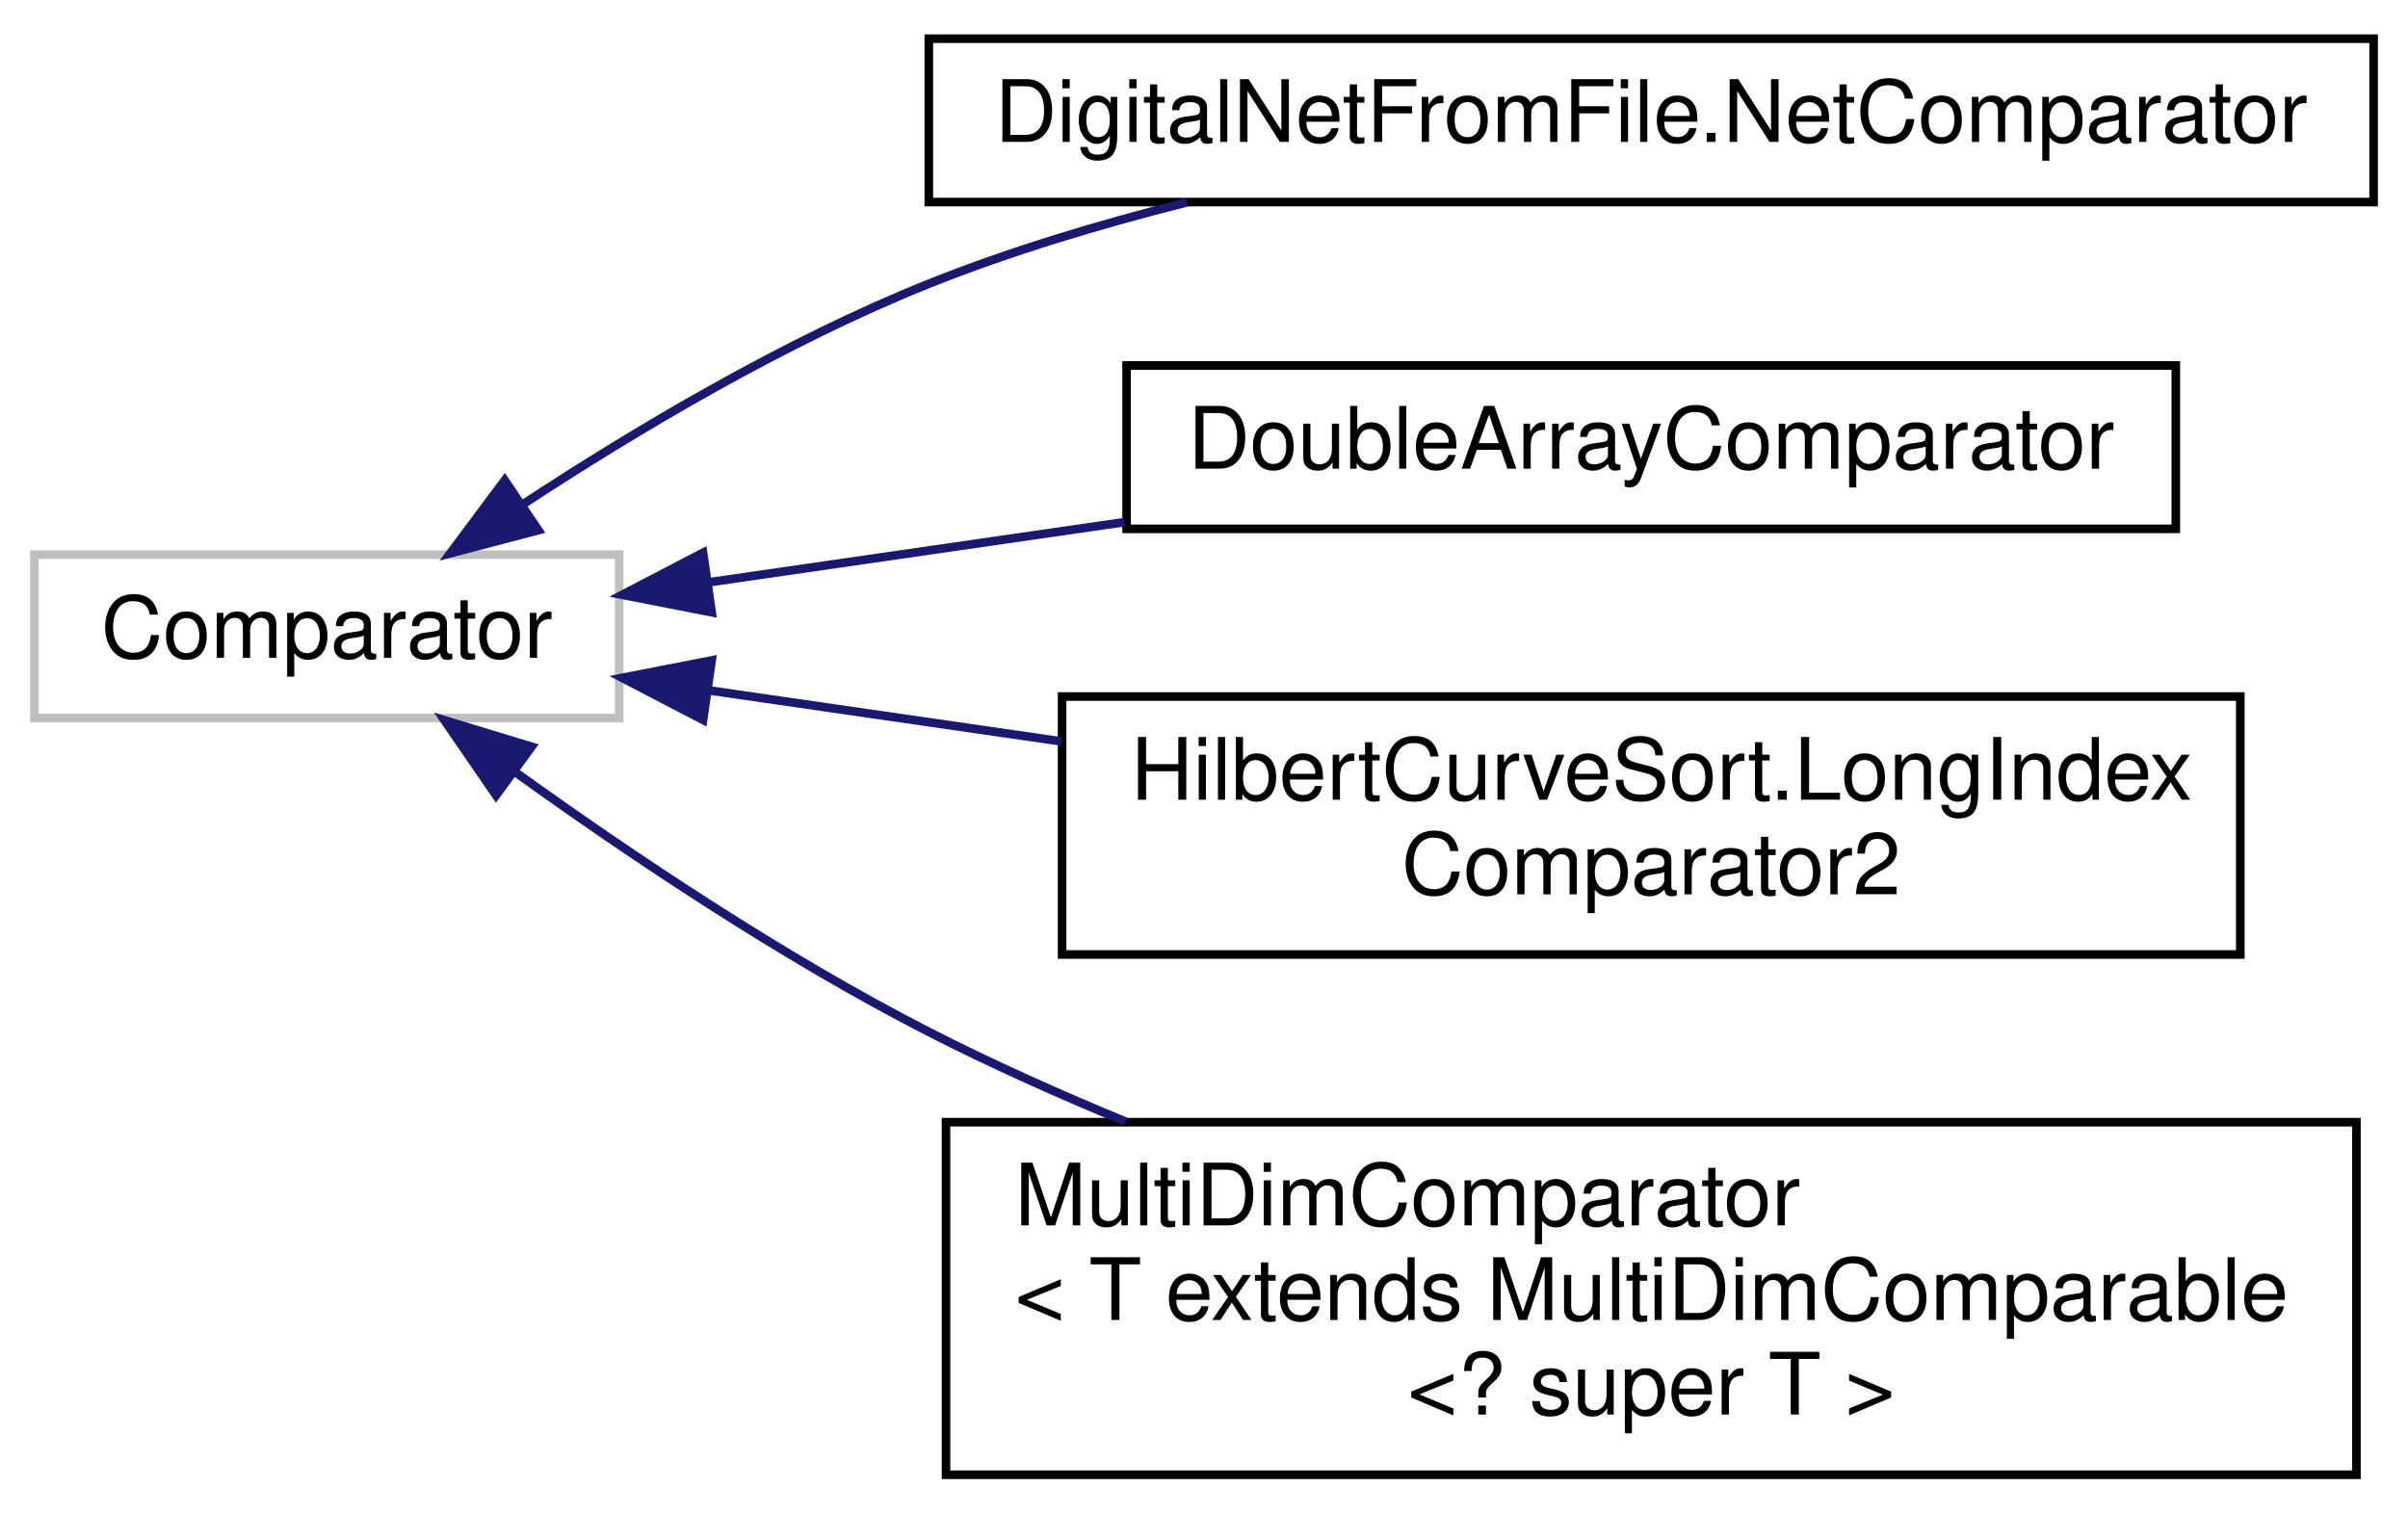
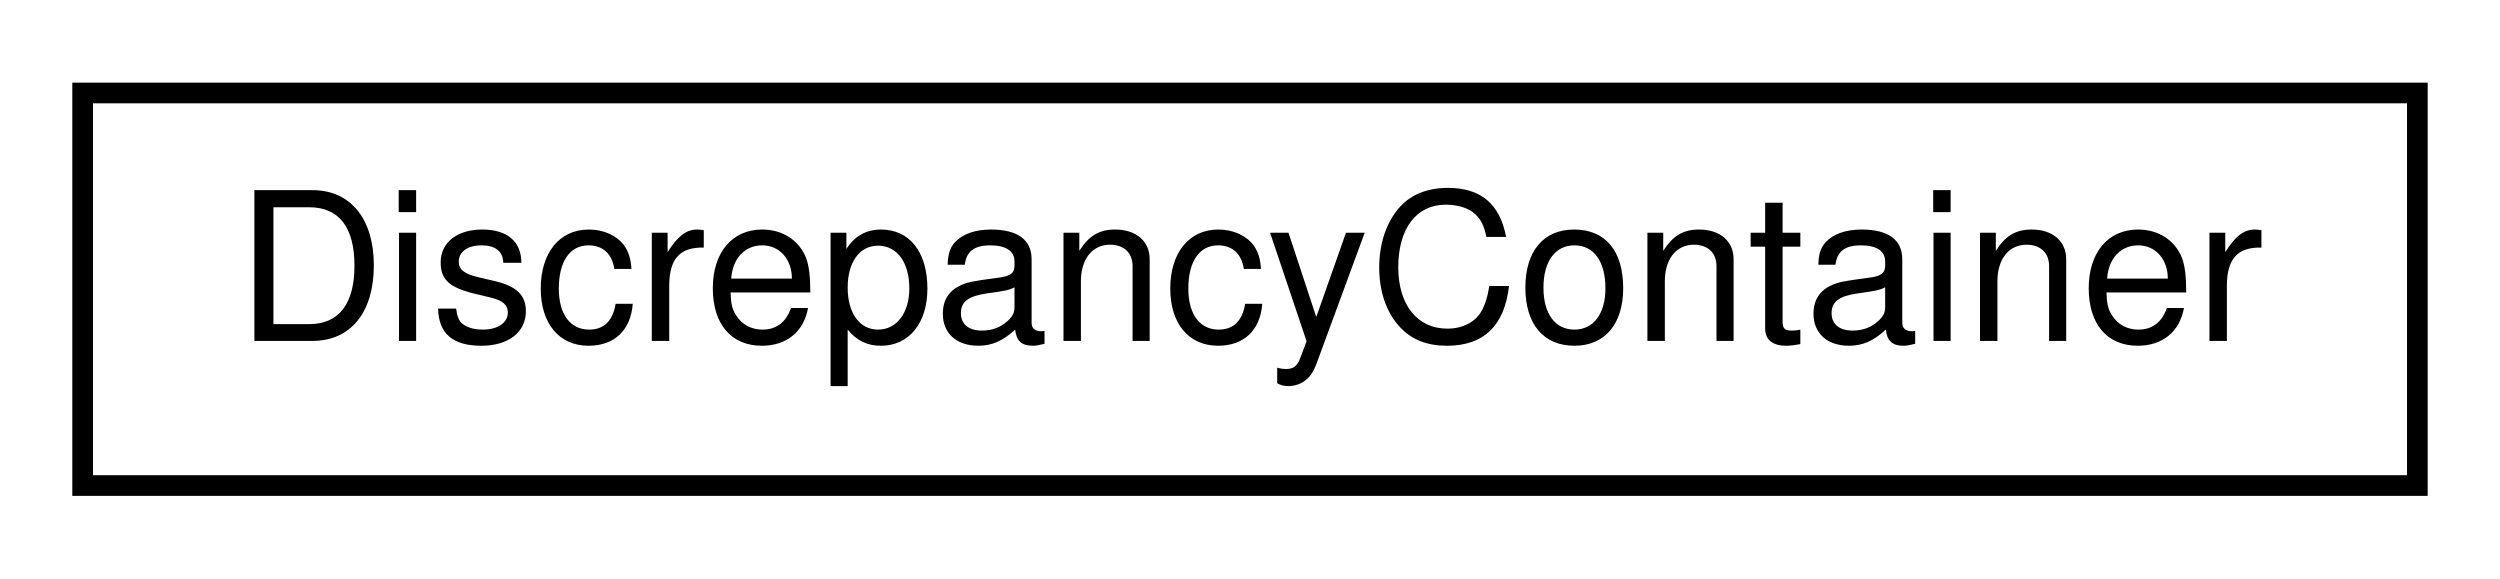
- <svg xmlns="http://www.w3.org/2000/svg" xmlns:xlink="http://www.w3.org/1999/xlink" width="280pt" height="176pt" viewBox="0.00 0.00 280.00 176.00">
-   <g id="graph0" class="graph" transform="scale(1 1) rotate(0) translate(4 172)">
+ <svg xmlns="http://www.w3.org/2000/svg" xmlns:xlink="http://www.w3.org/1999/xlink" width="121pt" height="28pt" viewBox="0.00 0.00 121.00 28.00">
+   <g id="graph0" class="graph" transform="scale(1 1) rotate(0) translate(4 24)">
    <g id="node1" class="node">
-       <polygon fill="none" stroke="#bfbfbf" points="0,-88.5 0,-107.5 68,-107.5 68,-88.5 0,-88.5" />
-       <text text-anchor="middle" x="34" y="-95.5" font-family="Helvetica,sans-Serif" font-size="10.00">Comparator</text>
-     </g>
-     <g id="node2" class="node">
-       <g id="a_node2">
-         <a xlink:href="classumontreal_1_1ssj_1_1hups_1_1DigitalNetFromFile_1_1NetComparator.html" target="_top" xlink:title="DigitalNetFromFile.NetComparator">
-           <polygon fill="none" stroke="black" points="104,-148.5 104,-167.5 272,-167.5 272,-148.5 104,-148.5" />
-           <text text-anchor="middle" x="188" y="-155.5" font-family="Helvetica,sans-Serif" font-size="10.00">DigitalNetFromFile.NetComparator</text>
+       <g id="a_node1">
+         <a xlink:href="classumontreal_1_1ssj_1_1discrepancy_1_1DiscrepancyContainer.html" target="_top" xlink:title="This class is used to compute, store and display discrepancies. ">
+           <polygon fill="none" stroke="black" points="0,-0.5 0,-19.5 113,-19.5 113,-0.5 0,-0.5" />
+           <text text-anchor="middle" x="56.5" y="-7.5" font-family="Helvetica,sans-Serif" font-size="10.00">DiscrepancyContainer</text>
        </a>
      </g>
    </g>
-     <g id="edge1" class="edge">
-       <path fill="none" stroke="midnightblue" d="M56.716,-113.292C69.87,-121.934 87.287,-132.313 104,-139 113.47,-142.789 123.865,-145.916 133.998,-148.462" />
-       <polygon fill="midnightblue" stroke="midnightblue" points="58.6,-110.341 48.352,-107.654 54.688,-116.145 58.6,-110.341" />
-     </g>
-     <g id="node3" class="node">
-       <g id="a_node3">
-         <a xlink:href="classumontreal_1_1ssj_1_1util_1_1sort_1_1DoubleArrayComparator.html" target="_top" xlink:title="This provides an implementation of Comparator in which arrays of double in  dimensions are compared b...">
-           <polygon fill="none" stroke="black" points="127,-110.5 127,-129.5 249,-129.5 249,-110.5 127,-110.5" />
-           <text text-anchor="middle" x="188" y="-117.5" font-family="Helvetica,sans-Serif" font-size="10.00">DoubleArrayComparator</text>
-         </a>
-       </g>
-     </g>
-     <g id="edge2" class="edge">
-       <path fill="none" stroke="midnightblue" d="M78.404,-104.282C93.458,-106.461 110.616,-108.944 126.779,-111.284" />
-       <polygon fill="midnightblue" stroke="midnightblue" points="78.755,-100.797 68.357,-102.828 77.752,-107.724 78.755,-100.797" />
-     </g>
-     <g id="node4" class="node">
-       <g id="a_node4">
-         <a xlink:href="classumontreal_1_1ssj_1_1util_1_1sort_1_1HilbertCurveSort_1_1LongIndexComparator2.html" target="_top" xlink:title="The comparator class used by sortIndexOfLong2. ">
-           <polygon fill="none" stroke="black" points="119.5,-61 119.5,-91 256.5,-91 256.5,-61 119.5,-61" />
-           <text text-anchor="start" x="127.5" y="-79" font-family="Helvetica,sans-Serif" font-size="10.00">HilbertCurveSort.LongIndex</text>
-           <text text-anchor="middle" x="188" y="-68" font-family="Helvetica,sans-Serif" font-size="10.00">Comparator2</text>
-         </a>
-       </g>
-     </g>
-     <g id="edge3" class="edge">
-       <path fill="none" stroke="midnightblue" d="M78.271,-91.737C91.09,-89.882 105.444,-87.804 119.414,-85.782" />
-       <polygon fill="midnightblue" stroke="midnightblue" points="77.752,-88.276 68.357,-93.172 78.755,-95.203 77.752,-88.276" />
-     </g>
-     <g id="node5" class="node">
-       <g id="a_node5">
-         <a xlink:href="classumontreal_1_1ssj_1_1util_1_1sort_1_1MultiDimComparator.html" target="_top" xlink:title="This class is useful if one wishes to perform an ordinary one-dimensional sort on MultiDimComparable&lt;...">
-           <polygon fill="none" stroke="black" points="106,-0.5 106,-41.5 270,-41.5 270,-0.5 106,-0.5" />
-           <text text-anchor="start" x="114" y="-29.5" font-family="Helvetica,sans-Serif" font-size="10.00">MultiDimComparator</text>
-           <text text-anchor="start" x="114" y="-18.5" font-family="Helvetica,sans-Serif" font-size="10.00">&lt; T extends MultiDimComparable</text>
-           <text text-anchor="middle" x="188" y="-7.5" font-family="Helvetica,sans-Serif" font-size="10.00">&lt;? super T &gt;</text>
-         </a>
-       </g>
-     </g>
-     <g id="edge4" class="edge">
-       <path fill="none" stroke="midnightblue" d="M56.087,-82.087C69.365,-72.545 87.128,-60.628 104,-52 111.258,-48.288 119.069,-44.784 126.892,-41.562" />
-       <polygon fill="midnightblue" stroke="midnightblue" points="53.679,-79.512 47.678,-88.244 57.814,-85.16 53.679,-79.512" />
-     </g>
  </g>
</svg>
